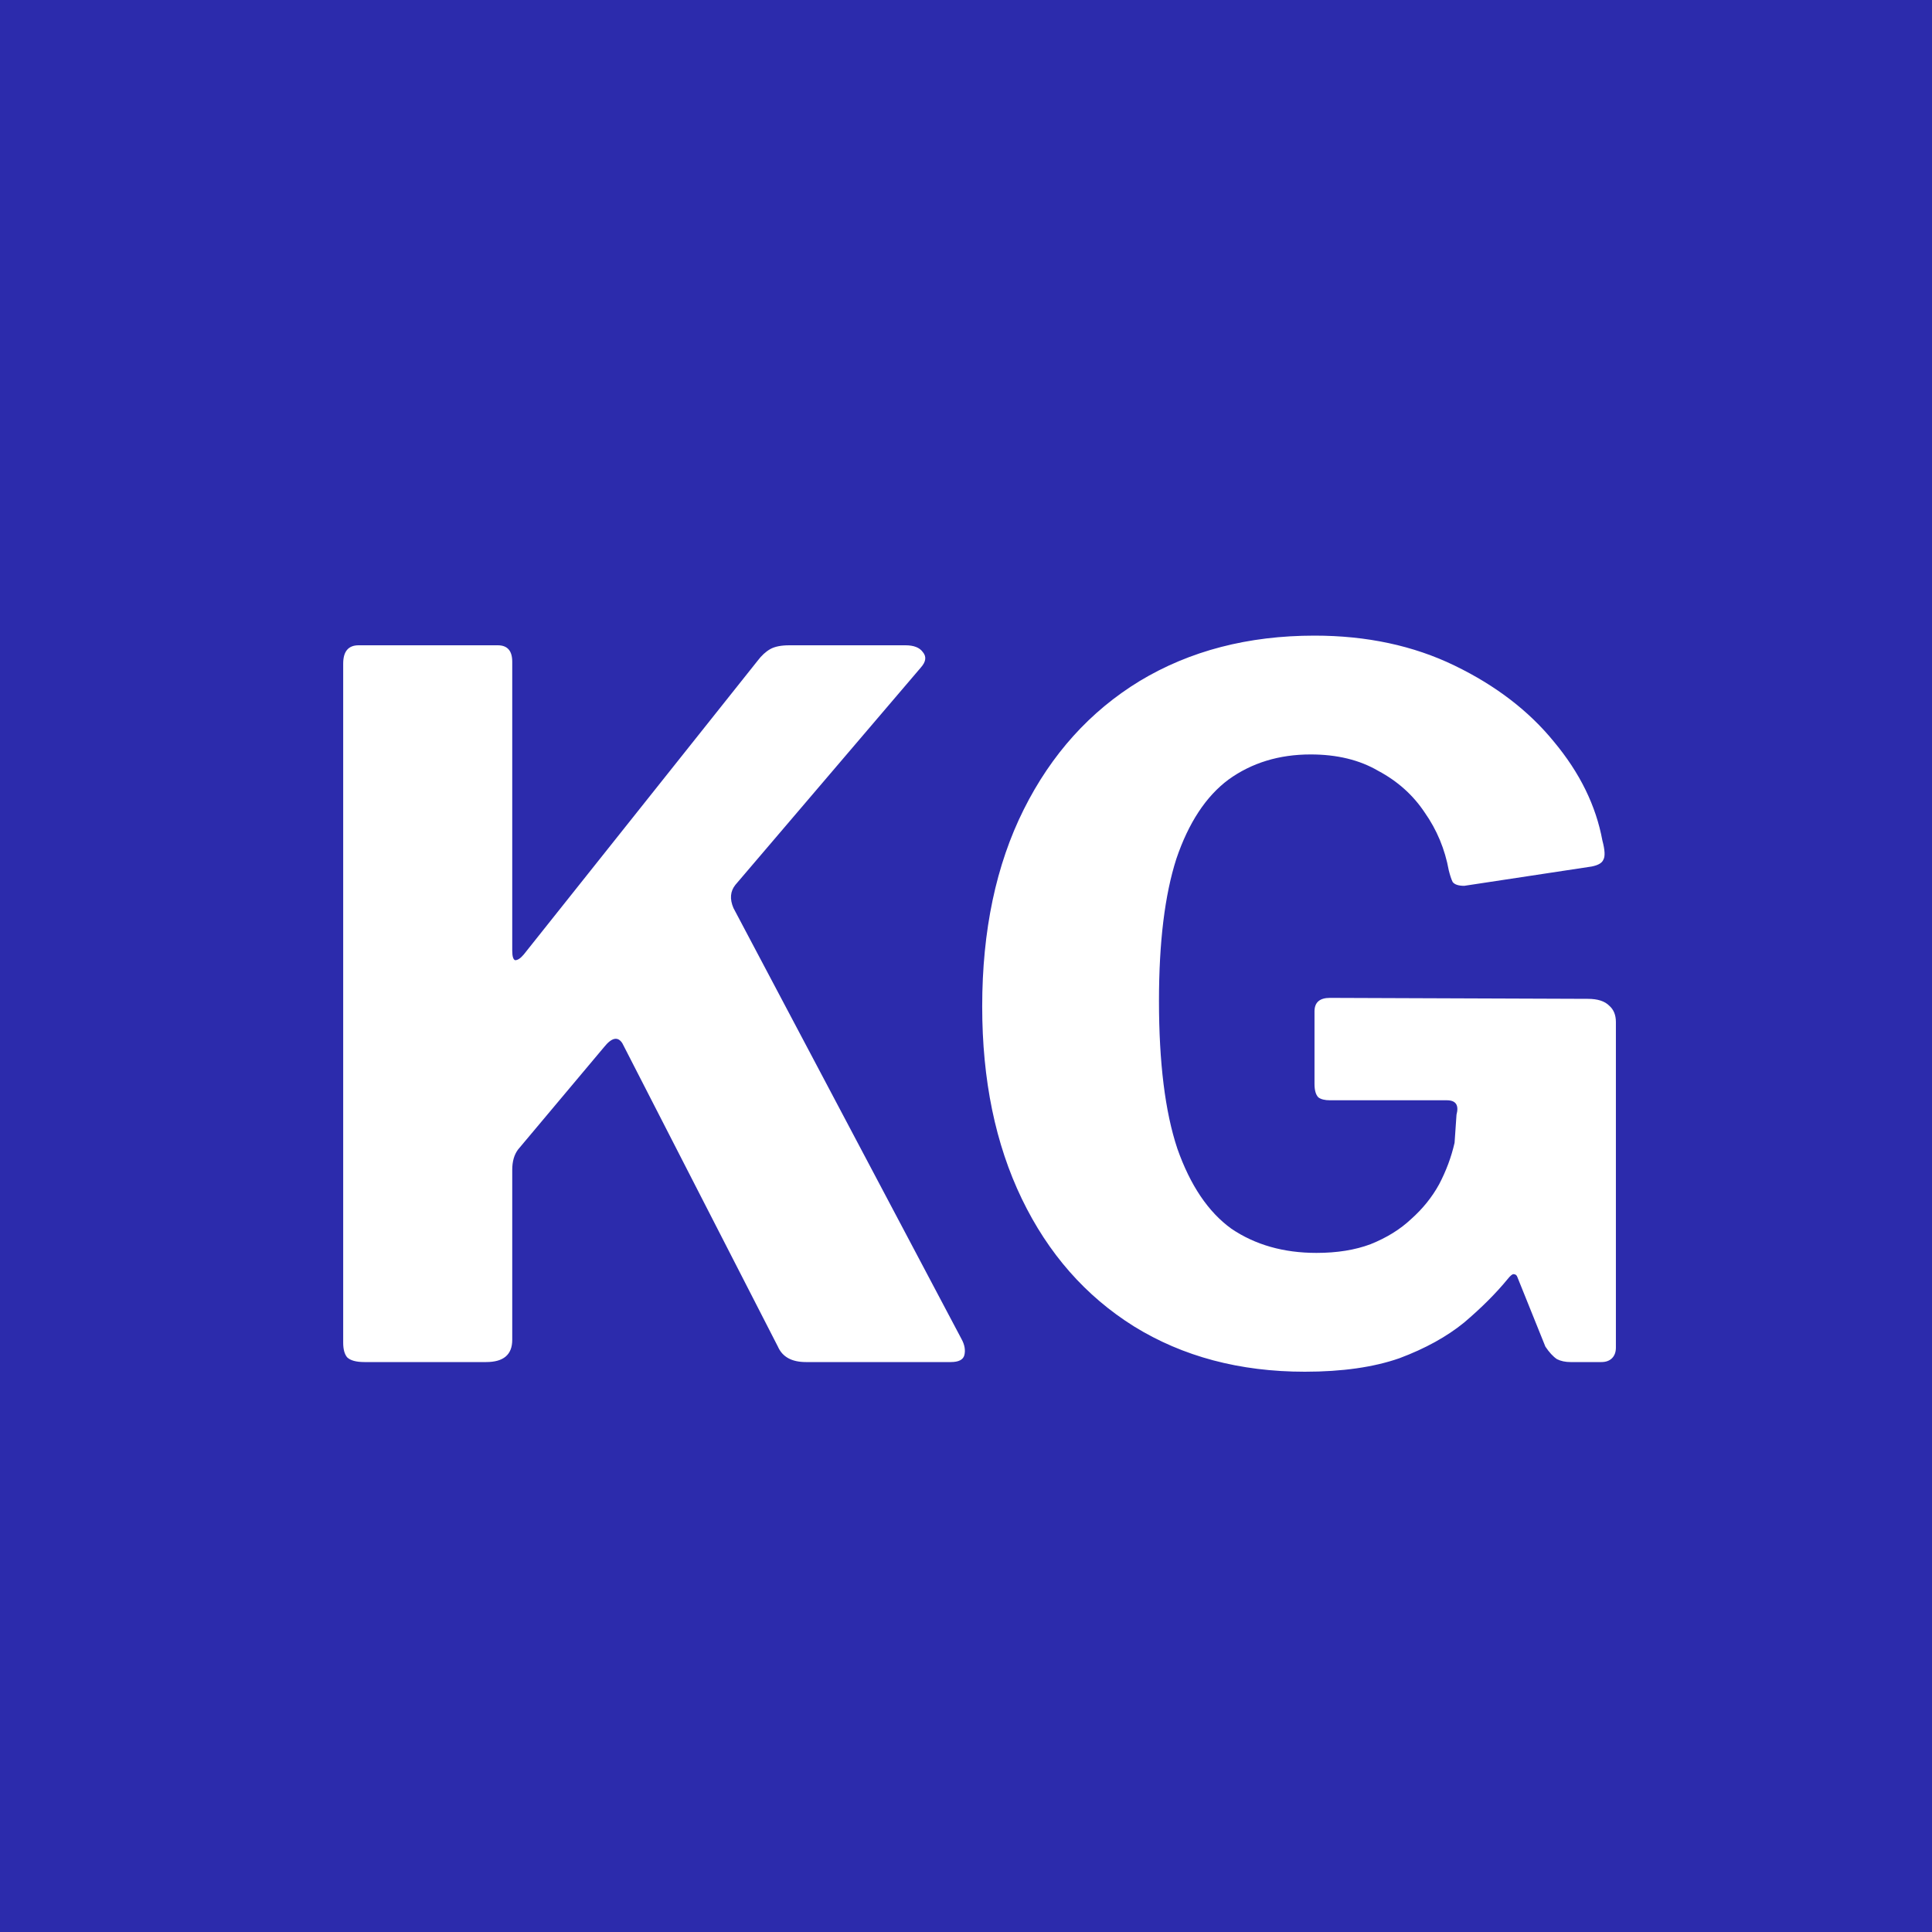
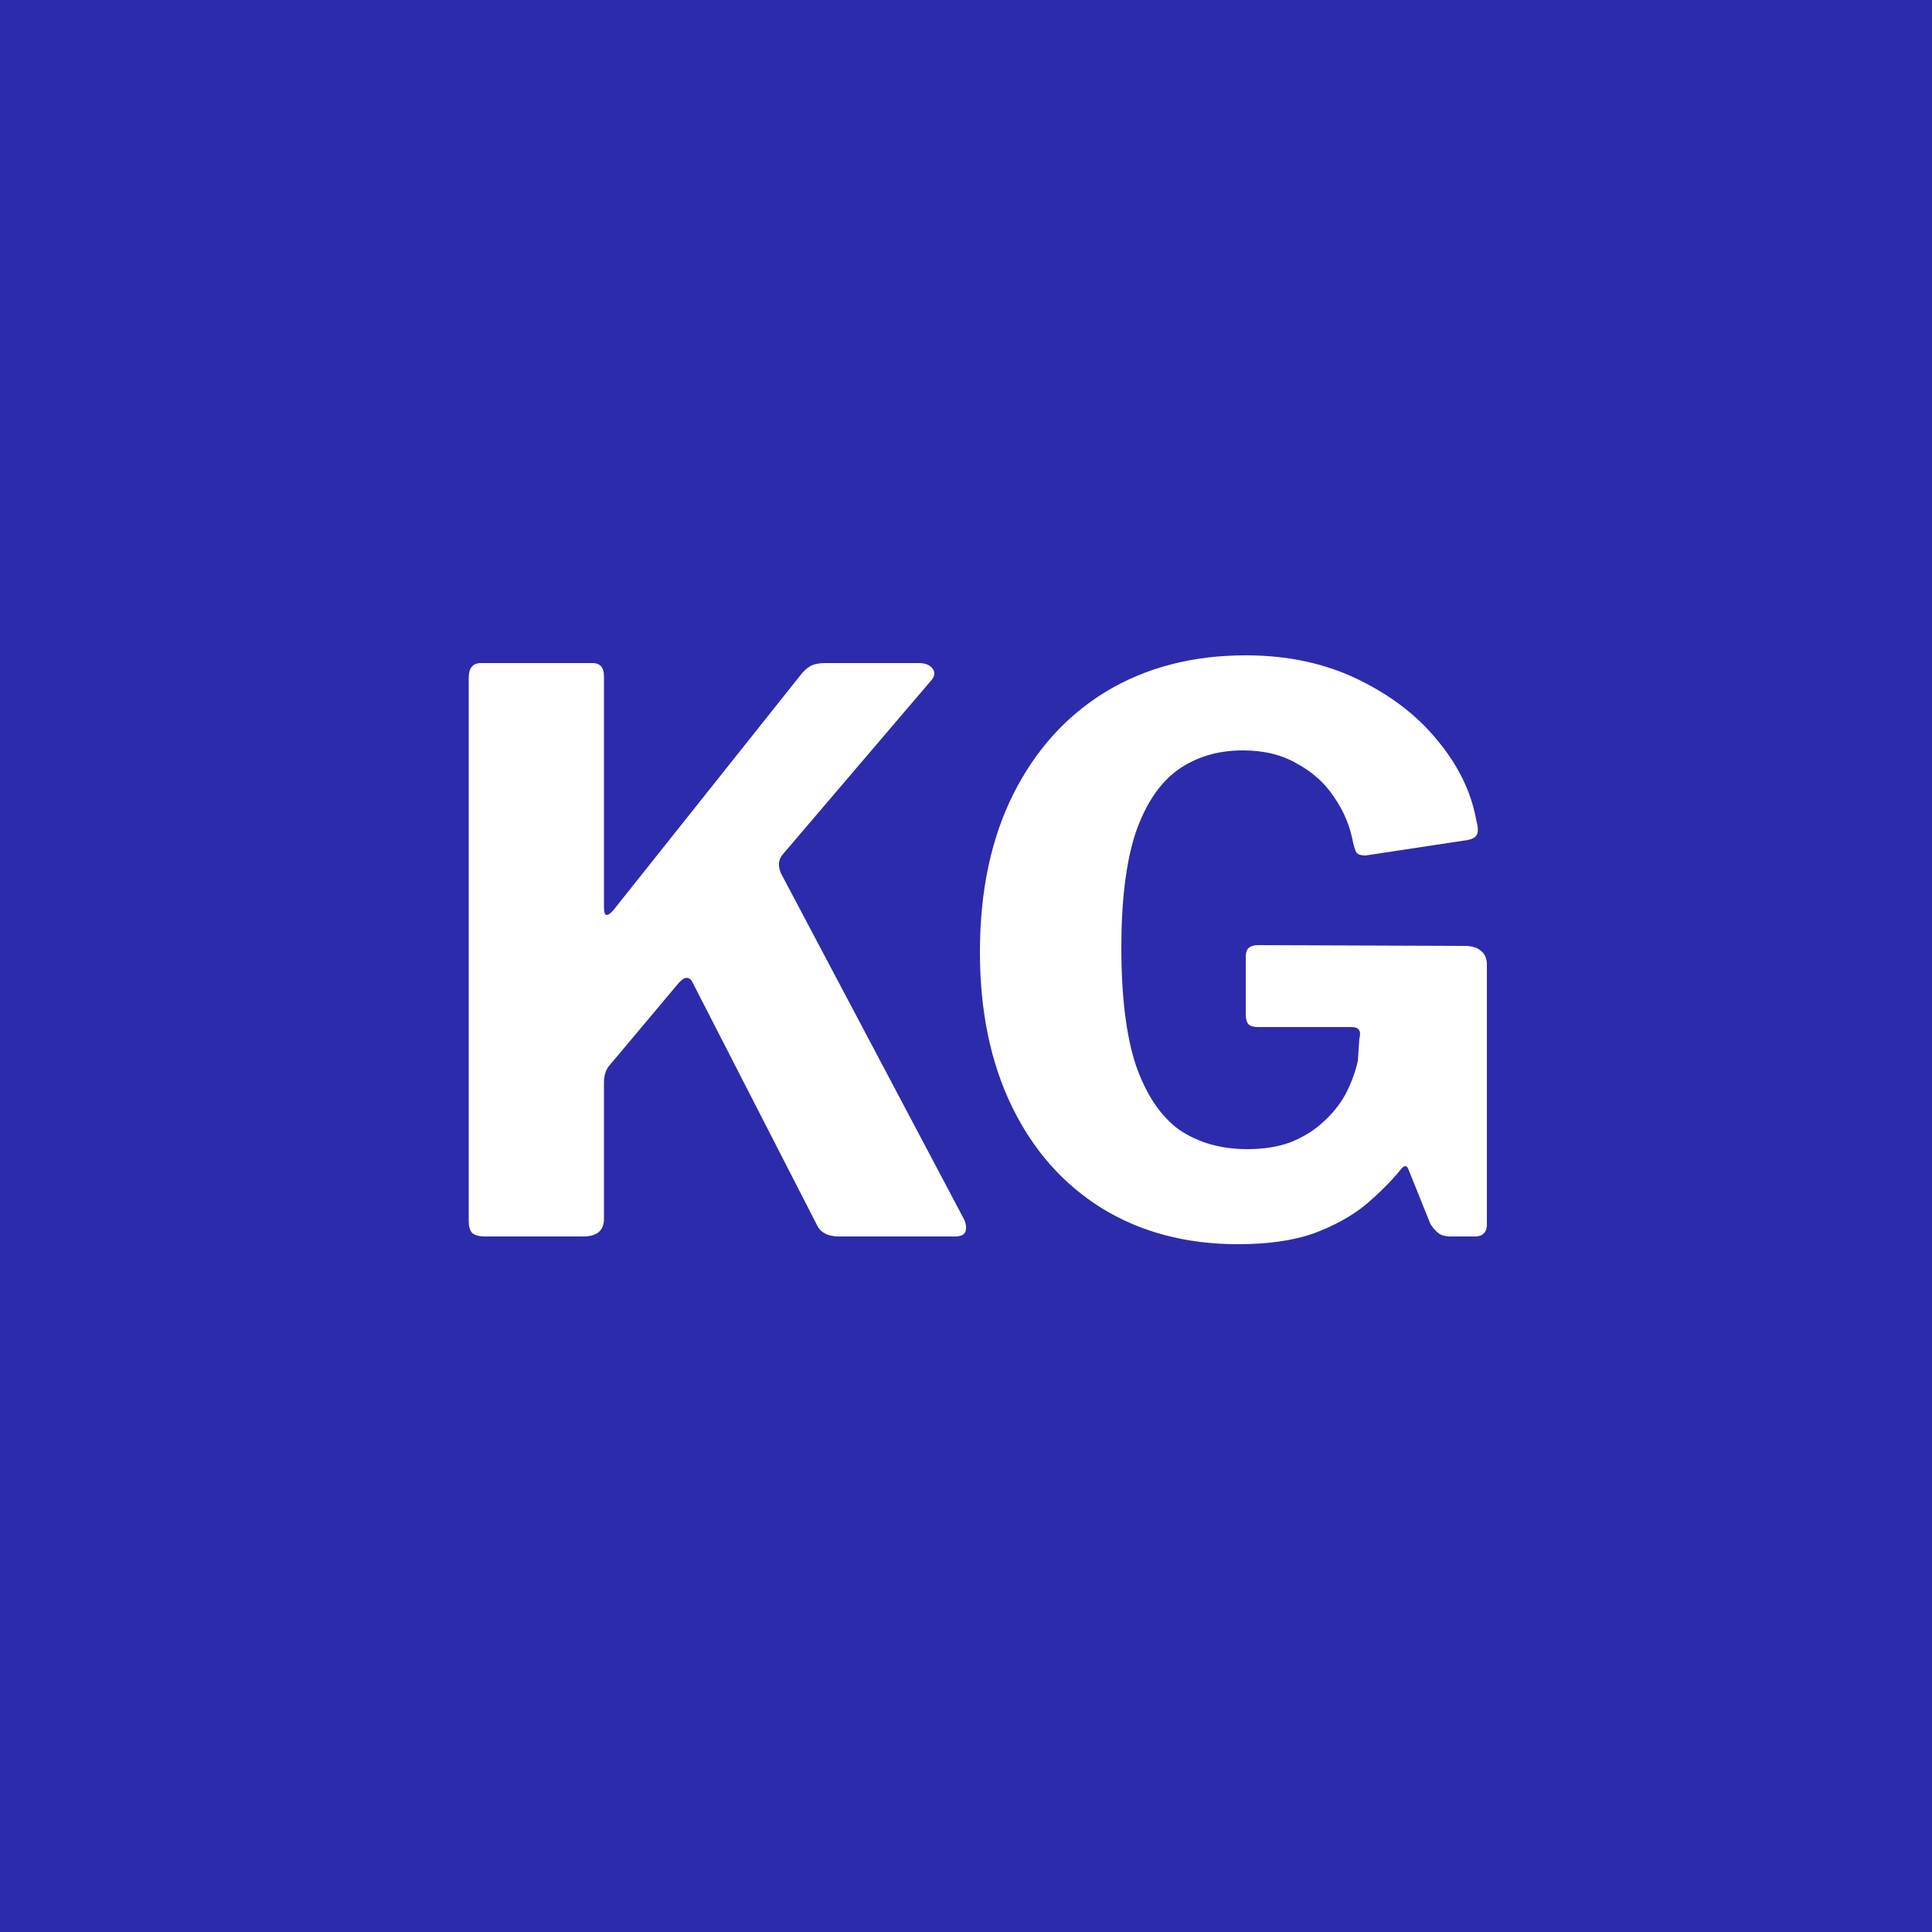
<svg xmlns="http://www.w3.org/2000/svg" width="200" height="200" viewBox="0 0 200 200" fill="none">
  <rect width="200" height="200" fill="#2C2BAC" />
-   <path d="M99.527 138.6C99.861 139.2 99.961 139.767 99.827 140.3C99.694 140.767 99.227 141 98.427 141H83.427C81.961 141 80.994 140.467 80.527 139.4L64.427 108C63.961 107.267 63.327 107.4 62.527 108.4L53.627 119C53.227 119.533 53.027 120.233 53.027 121.1V138.7C53.027 140.233 52.127 141 50.327 141H37.727C36.861 141 36.261 140.833 35.927 140.5C35.661 140.167 35.527 139.667 35.527 139V68.7C35.527 67.433 36.061 66.8 37.127 66.8H51.527C52.527 66.8 53.027 67.367 53.027 68.5V98.4C53.027 99 53.127 99.333 53.327 99.4C53.594 99.4 53.894 99.2 54.227 98.8L78.427 68.4C78.827 67.867 79.261 67.467 79.727 67.2C80.194 66.933 80.861 66.8 81.727 66.8H93.727C94.594 66.8 95.194 67.033 95.527 67.5C95.927 67.967 95.861 68.5 95.327 69.1L76.127 91.6C75.594 92.267 75.527 93.067 75.927 94L99.527 138.6ZM135.077 142C128.344 142 122.444 140.433 117.377 137.3C112.377 134.167 108.511 129.767 105.777 124.1C103.044 118.433 101.677 111.8 101.677 104.2C101.677 96.333 103.111 89.533 105.977 83.8C108.844 78.067 112.844 73.633 117.977 70.5C123.177 67.367 129.211 65.8 136.077 65.8C141.477 65.8 146.311 66.833 150.577 68.9C154.844 70.967 158.277 73.6 160.877 76.8C163.544 80 165.211 83.4 165.877 87C166.144 88 166.177 88.667 165.977 89C165.844 89.333 165.444 89.567 164.777 89.7L151.577 91.7C150.977 91.7 150.577 91.567 150.377 91.3C150.244 91.033 150.111 90.633 149.977 90.1C149.577 87.9 148.744 85.9 147.477 84.1C146.277 82.3 144.677 80.867 142.677 79.8C140.744 78.667 138.411 78.1 135.677 78.1C132.411 78.1 129.577 78.967 127.177 80.7C124.844 82.433 123.044 85.167 121.777 88.9C120.577 92.633 119.977 97.533 119.977 103.6C119.977 110 120.611 115.1 121.877 118.9C123.211 122.7 125.077 125.467 127.477 127.2C129.944 128.867 132.877 129.7 136.277 129.7C138.411 129.7 140.277 129.4 141.877 128.8C143.544 128.133 144.944 127.267 146.077 126.2C147.277 125.133 148.244 123.933 148.977 122.6C149.711 121.2 150.244 119.767 150.577 118.3L150.777 115.4C151.044 114.4 150.711 113.9 149.777 113.9H137.677C137.144 113.9 136.744 113.8 136.477 113.6C136.211 113.333 136.077 112.867 136.077 112.2V104.7C136.077 103.767 136.611 103.3 137.677 103.3L164.377 103.4C165.377 103.4 166.111 103.633 166.577 104.1C167.044 104.5 167.277 105.067 167.277 105.8V139.5C167.277 139.967 167.144 140.333 166.877 140.6C166.611 140.867 166.244 141 165.777 141H162.577C162.044 141 161.577 140.9 161.177 140.7C160.777 140.433 160.377 140 159.977 139.4L157.077 132.2C157.011 132 156.877 131.9 156.677 131.9C156.544 131.9 156.344 132.067 156.077 132.4C154.877 133.867 153.377 135.367 151.577 136.9C149.777 138.367 147.544 139.6 144.877 140.6C142.211 141.533 138.944 142 135.077 142Z" fill="white" />
+   <path d="M99.722 126.08C99.989 126.56 100.069 127.013 99.962 127.44C99.855 127.813 99.482 128 98.842 128H86.842C85.668 128 84.895 127.573 84.522 126.72L71.642 101.6C71.269 101.013 70.762 101.12 70.122 101.92L63.002 110.4C62.682 110.827 62.522 111.387 62.522 112.08V126.16C62.522 127.387 61.802 128 60.362 128H50.282C49.589 128 49.108 127.867 48.842 127.6C48.629 127.333 48.522 126.933 48.522 126.4V70.16C48.522 69.147 48.949 68.64 49.802 68.64H61.322C62.122 68.64 62.522 69.093 62.522 70V93.92C62.522 94.4 62.602 94.667 62.762 94.72C62.975 94.72 63.215 94.56 63.482 94.24L82.842 69.92C83.162 69.493 83.508 69.173 83.882 68.96C84.255 68.747 84.788 68.64 85.482 68.64H95.082C95.775 68.64 96.255 68.827 96.522 69.2C96.842 69.573 96.788 70 96.362 70.48L81.002 88.48C80.575 89.013 80.522 89.653 80.842 90.4L99.722 126.08ZM128.162 128.8C122.775 128.8 118.055 127.547 114.002 125.04C110.002 122.533 106.909 119.013 104.722 114.48C102.535 109.947 101.442 104.64 101.442 98.56C101.442 92.267 102.589 86.827 104.882 82.24C107.175 77.653 110.375 74.107 114.482 71.6C118.642 69.093 123.469 67.84 128.962 67.84C133.282 67.84 137.149 68.667 140.562 70.32C143.975 71.973 146.722 74.08 148.802 76.64C150.935 79.2 152.269 81.92 152.802 84.8C153.015 85.6 153.042 86.133 152.882 86.4C152.775 86.667 152.455 86.853 151.922 86.96L141.362 88.56C140.882 88.56 140.562 88.453 140.402 88.24C140.295 88.027 140.189 87.707 140.082 87.28C139.762 85.52 139.095 83.92 138.082 82.48C137.122 81.04 135.842 79.893 134.242 79.04C132.695 78.133 130.829 77.68 128.642 77.68C126.029 77.68 123.762 78.373 121.842 79.76C119.975 81.147 118.535 83.333 117.522 86.32C116.562 89.307 116.082 93.227 116.082 98.08C116.082 103.2 116.589 107.28 117.602 110.32C118.669 113.36 120.162 115.573 122.082 116.96C124.055 118.293 126.402 118.96 129.122 118.96C130.829 118.96 132.322 118.72 133.602 118.24C134.935 117.707 136.055 117.013 136.962 116.16C137.922 115.307 138.695 114.347 139.282 113.28C139.869 112.16 140.295 111.013 140.562 109.84L140.722 107.52C140.935 106.72 140.669 106.32 139.922 106.32H130.242C129.815 106.32 129.495 106.24 129.282 106.08C129.069 105.867 128.962 105.493 128.962 104.96V98.96C128.962 98.213 129.389 97.84 130.242 97.84L151.602 97.92C152.402 97.92 152.989 98.107 153.362 98.48C153.735 98.8 153.922 99.253 153.922 99.84V126.8C153.922 127.173 153.815 127.467 153.602 127.68C153.389 127.893 153.095 128 152.722 128H150.162C149.735 128 149.362 127.92 149.042 127.76C148.722 127.547 148.402 127.2 148.082 126.72L145.762 120.96C145.709 120.8 145.602 120.72 145.442 120.72C145.335 120.72 145.175 120.853 144.962 121.12C144.002 122.293 142.802 123.493 141.362 124.72C139.922 125.893 138.135 126.88 136.002 127.68C133.869 128.427 131.255 128.8 128.162 128.8Z" fill="white" />
</svg>
